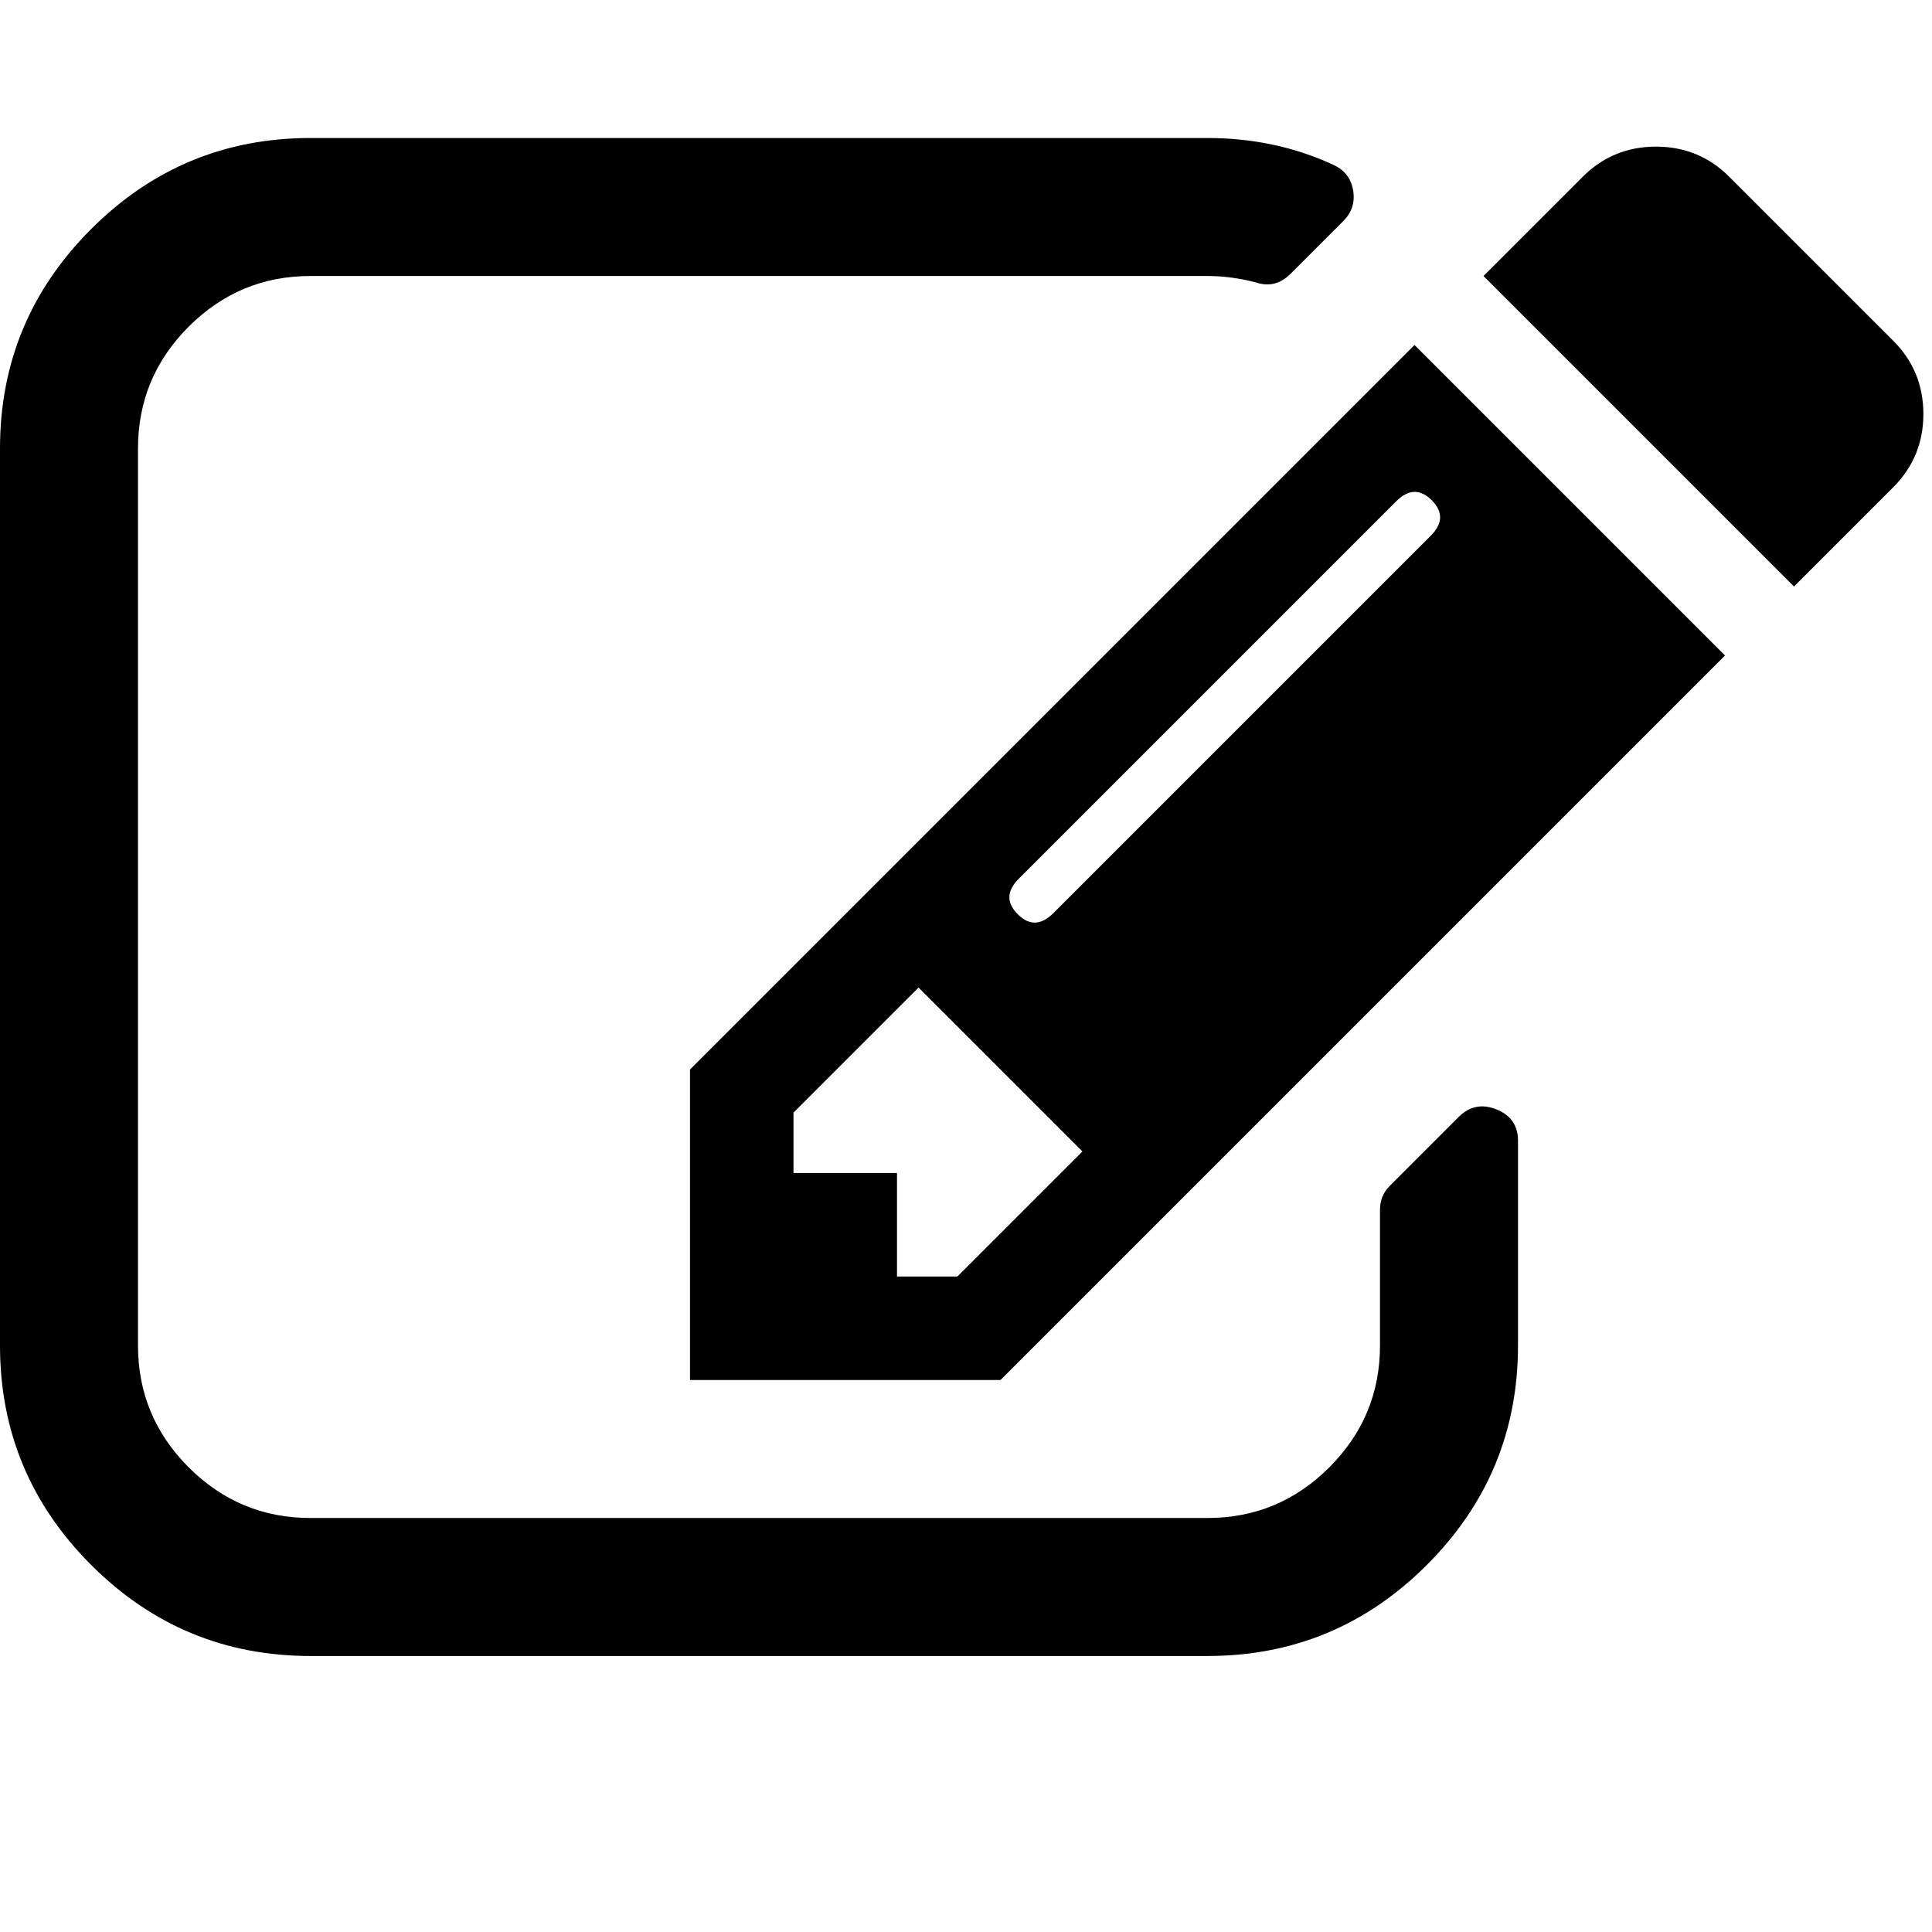
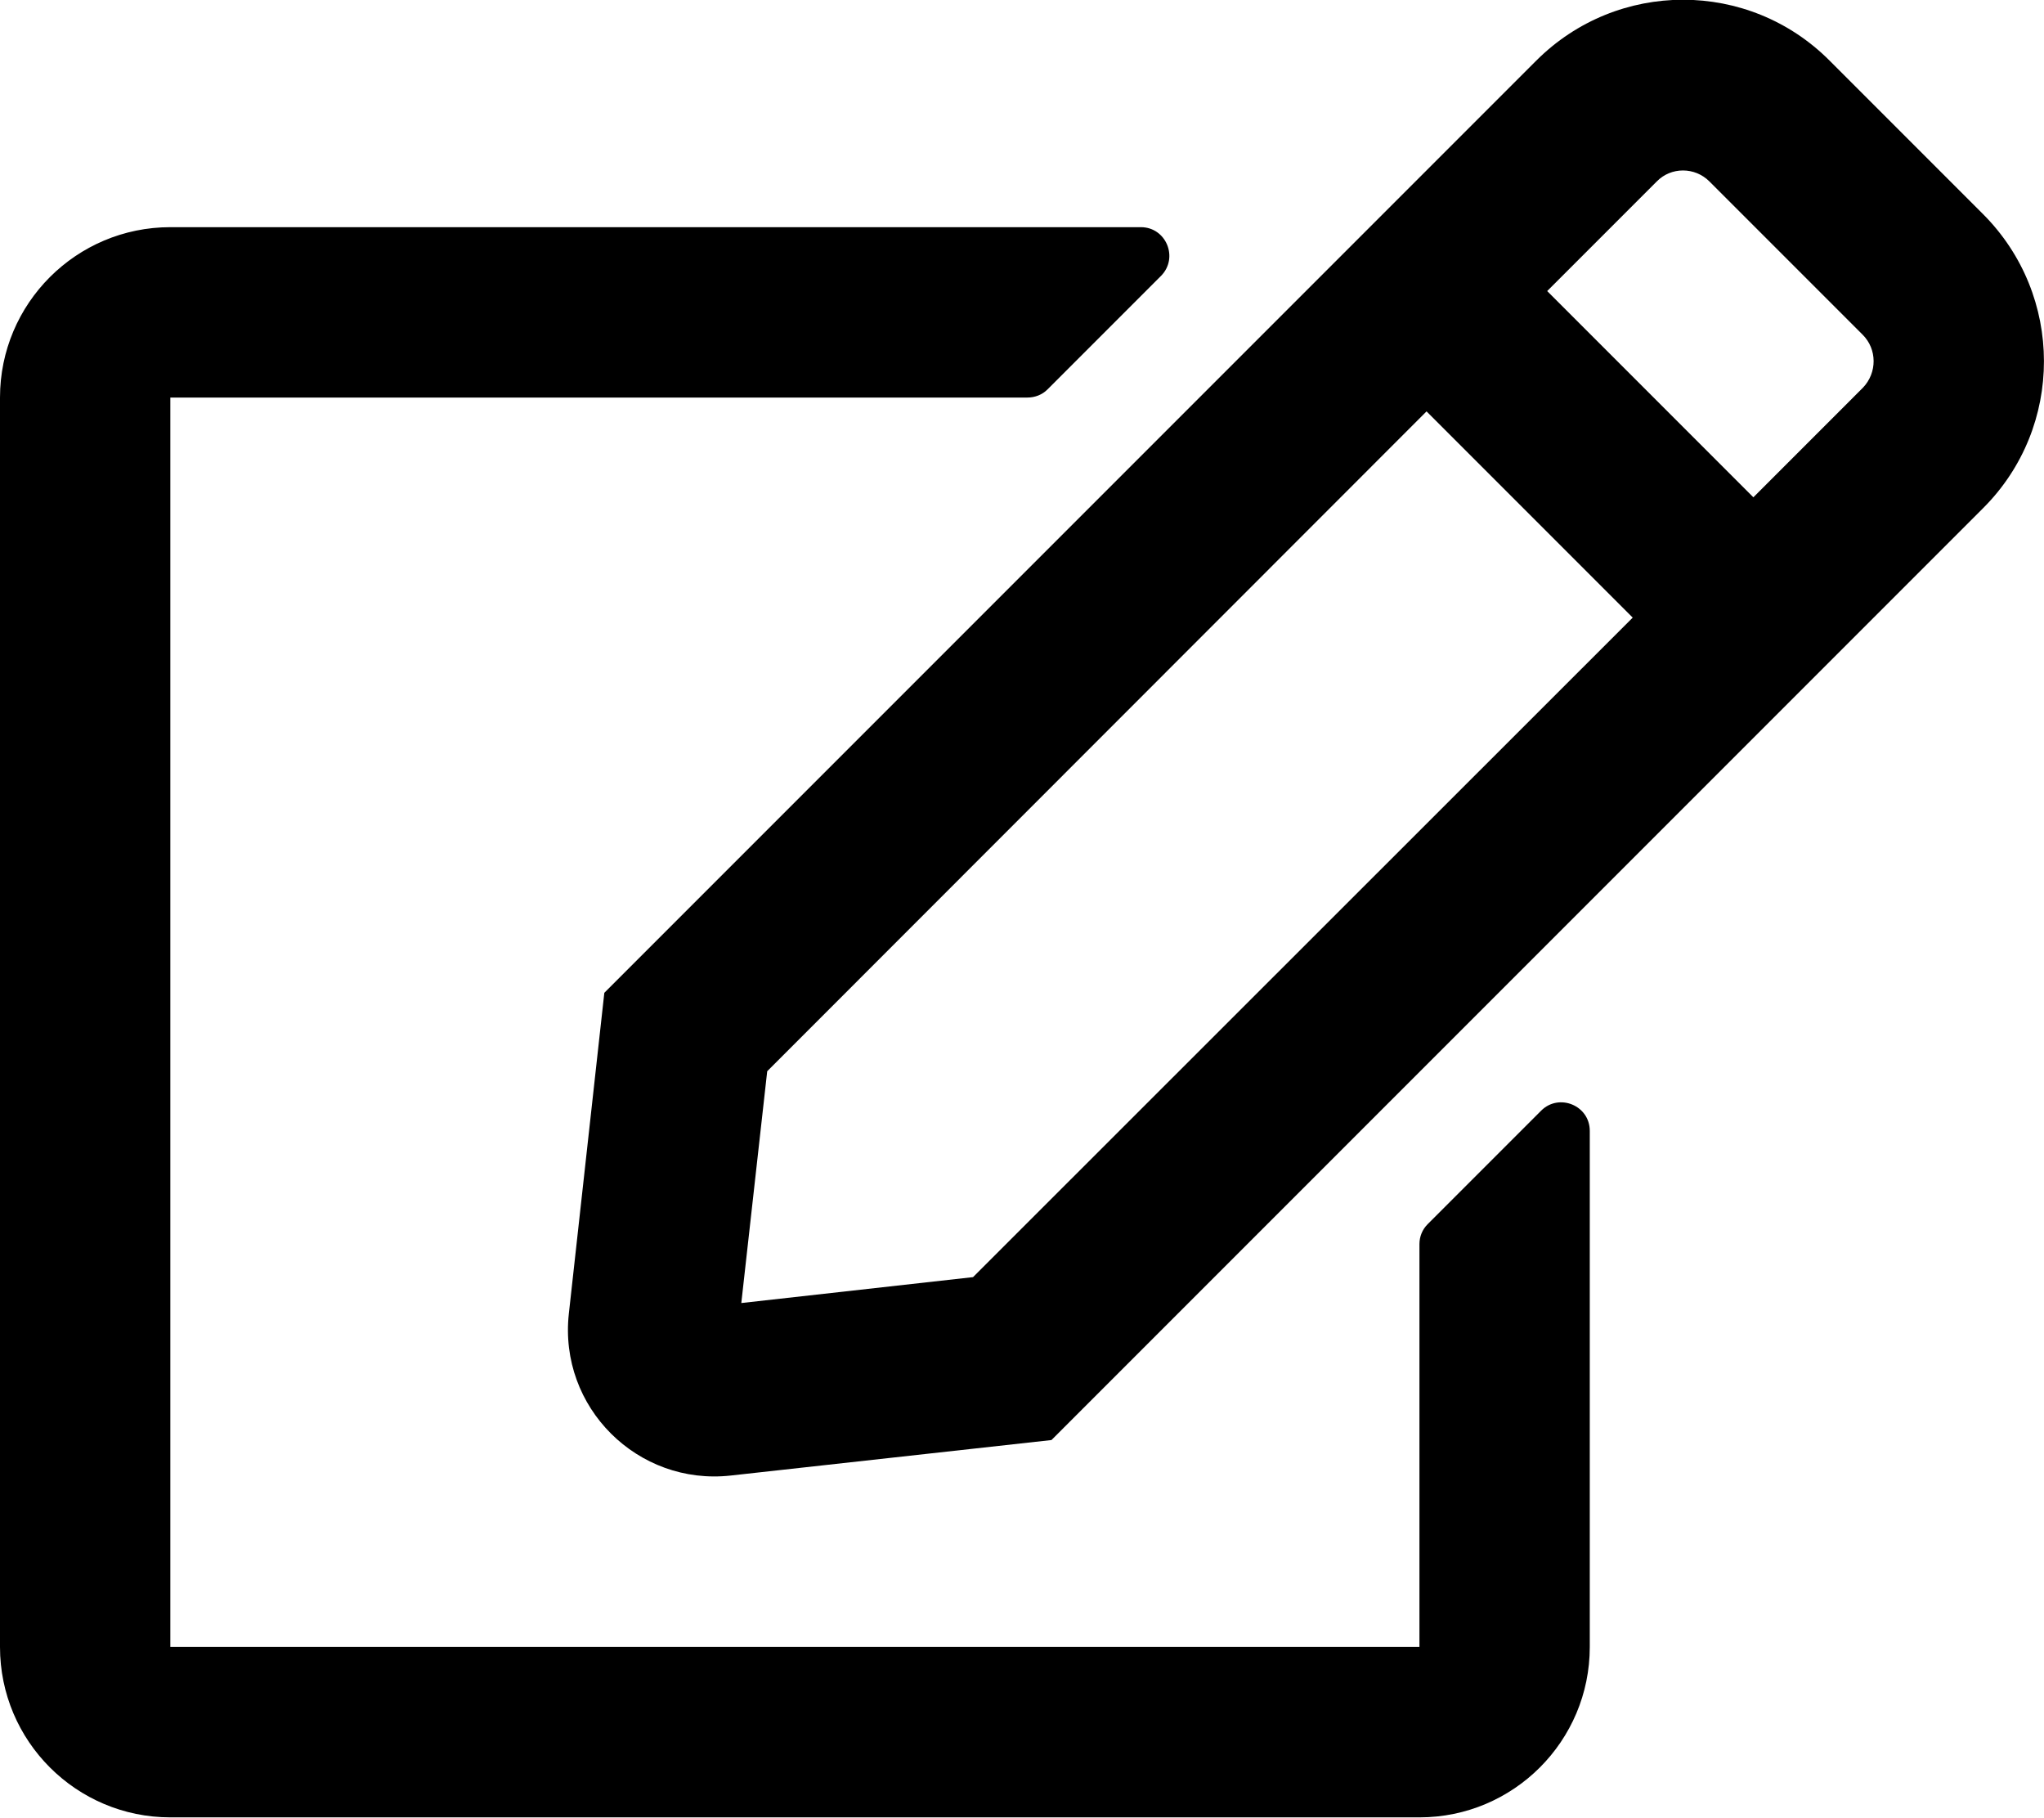
- <svg xmlns="http://www.w3.org/2000/svg" width="100%" height="100%" viewBox="0 0 1792 1792">
-   <path fill="#000" d="M888 1184l116-116-152-152-116 116v56h96v96h56zM1328 464q-16-16-33 1l-350 350q-17 17-1 33t33-1l350-350q17-17 1-33zM1408 1058v190q0 119-84.5 203.5t-203.5 84.5h-832q-119 0-203.5-84.5t-84.5-203.5v-832q0-119 84.5-203.5t203.5-84.5h832q63 0 117 25 15 7 18 23 3 17-9 29l-49 49q-14 14-32 8-23-6-45-6h-832q-66 0-113 47t-47 113v832q0 66 47 113t113 47h832q66 0 113-47t47-113v-126q0-13 9-22l64-64q15-15 35-7t20 29zM1312 320l288 288-672 672h-288v-288zM1756 452l-92 92-288-288 92-92q28-28 68-28t68 28l152 152q28 28 28 68t-28 68z" />
+ <svg xmlns="http://www.w3.org/2000/svg" width="100%" height="100%" viewBox="0 0 576 512">
+   <path fill="currentColor" d="M402.3 344.9L434.3 312.9C439.3 307.9 448 311.4 448 318.6V464C448 490.5 426.5 512 400 512H48C21.5 512 0 490.5 0 464V112C0 85.5 21.5 64 48 64H321.5C328.6 64 332.2 72.6 327.2 77.7L295.2 109.7C293.7 111.2 291.7 112 289.5 112H48V464H400V350.5C400 348.4 400.8 346.4 402.3 344.9zM558.9 143.1L296.3 405.7 205.9 415.7C179.7 418.6 157.4 396.5 160.3 370.1L170.3 279.7 432.9 17.1C455.8-5.8 492.8-5.8 515.6 17.1L558.8 60.3C581.7 83.2 581.7 120.3 558.9 143.1zM460.1 174L402 115.9 216.2 301.8 208.9 367.1 274.2 359.8 460.1 174zM524.9 94.3L481.7 51.1C477.6 47 470.9 47 466.9 51.1L436 82 494.1 140.1 525 109.2C529 105 529 98.4 524.9 94.3z" />
</svg>
